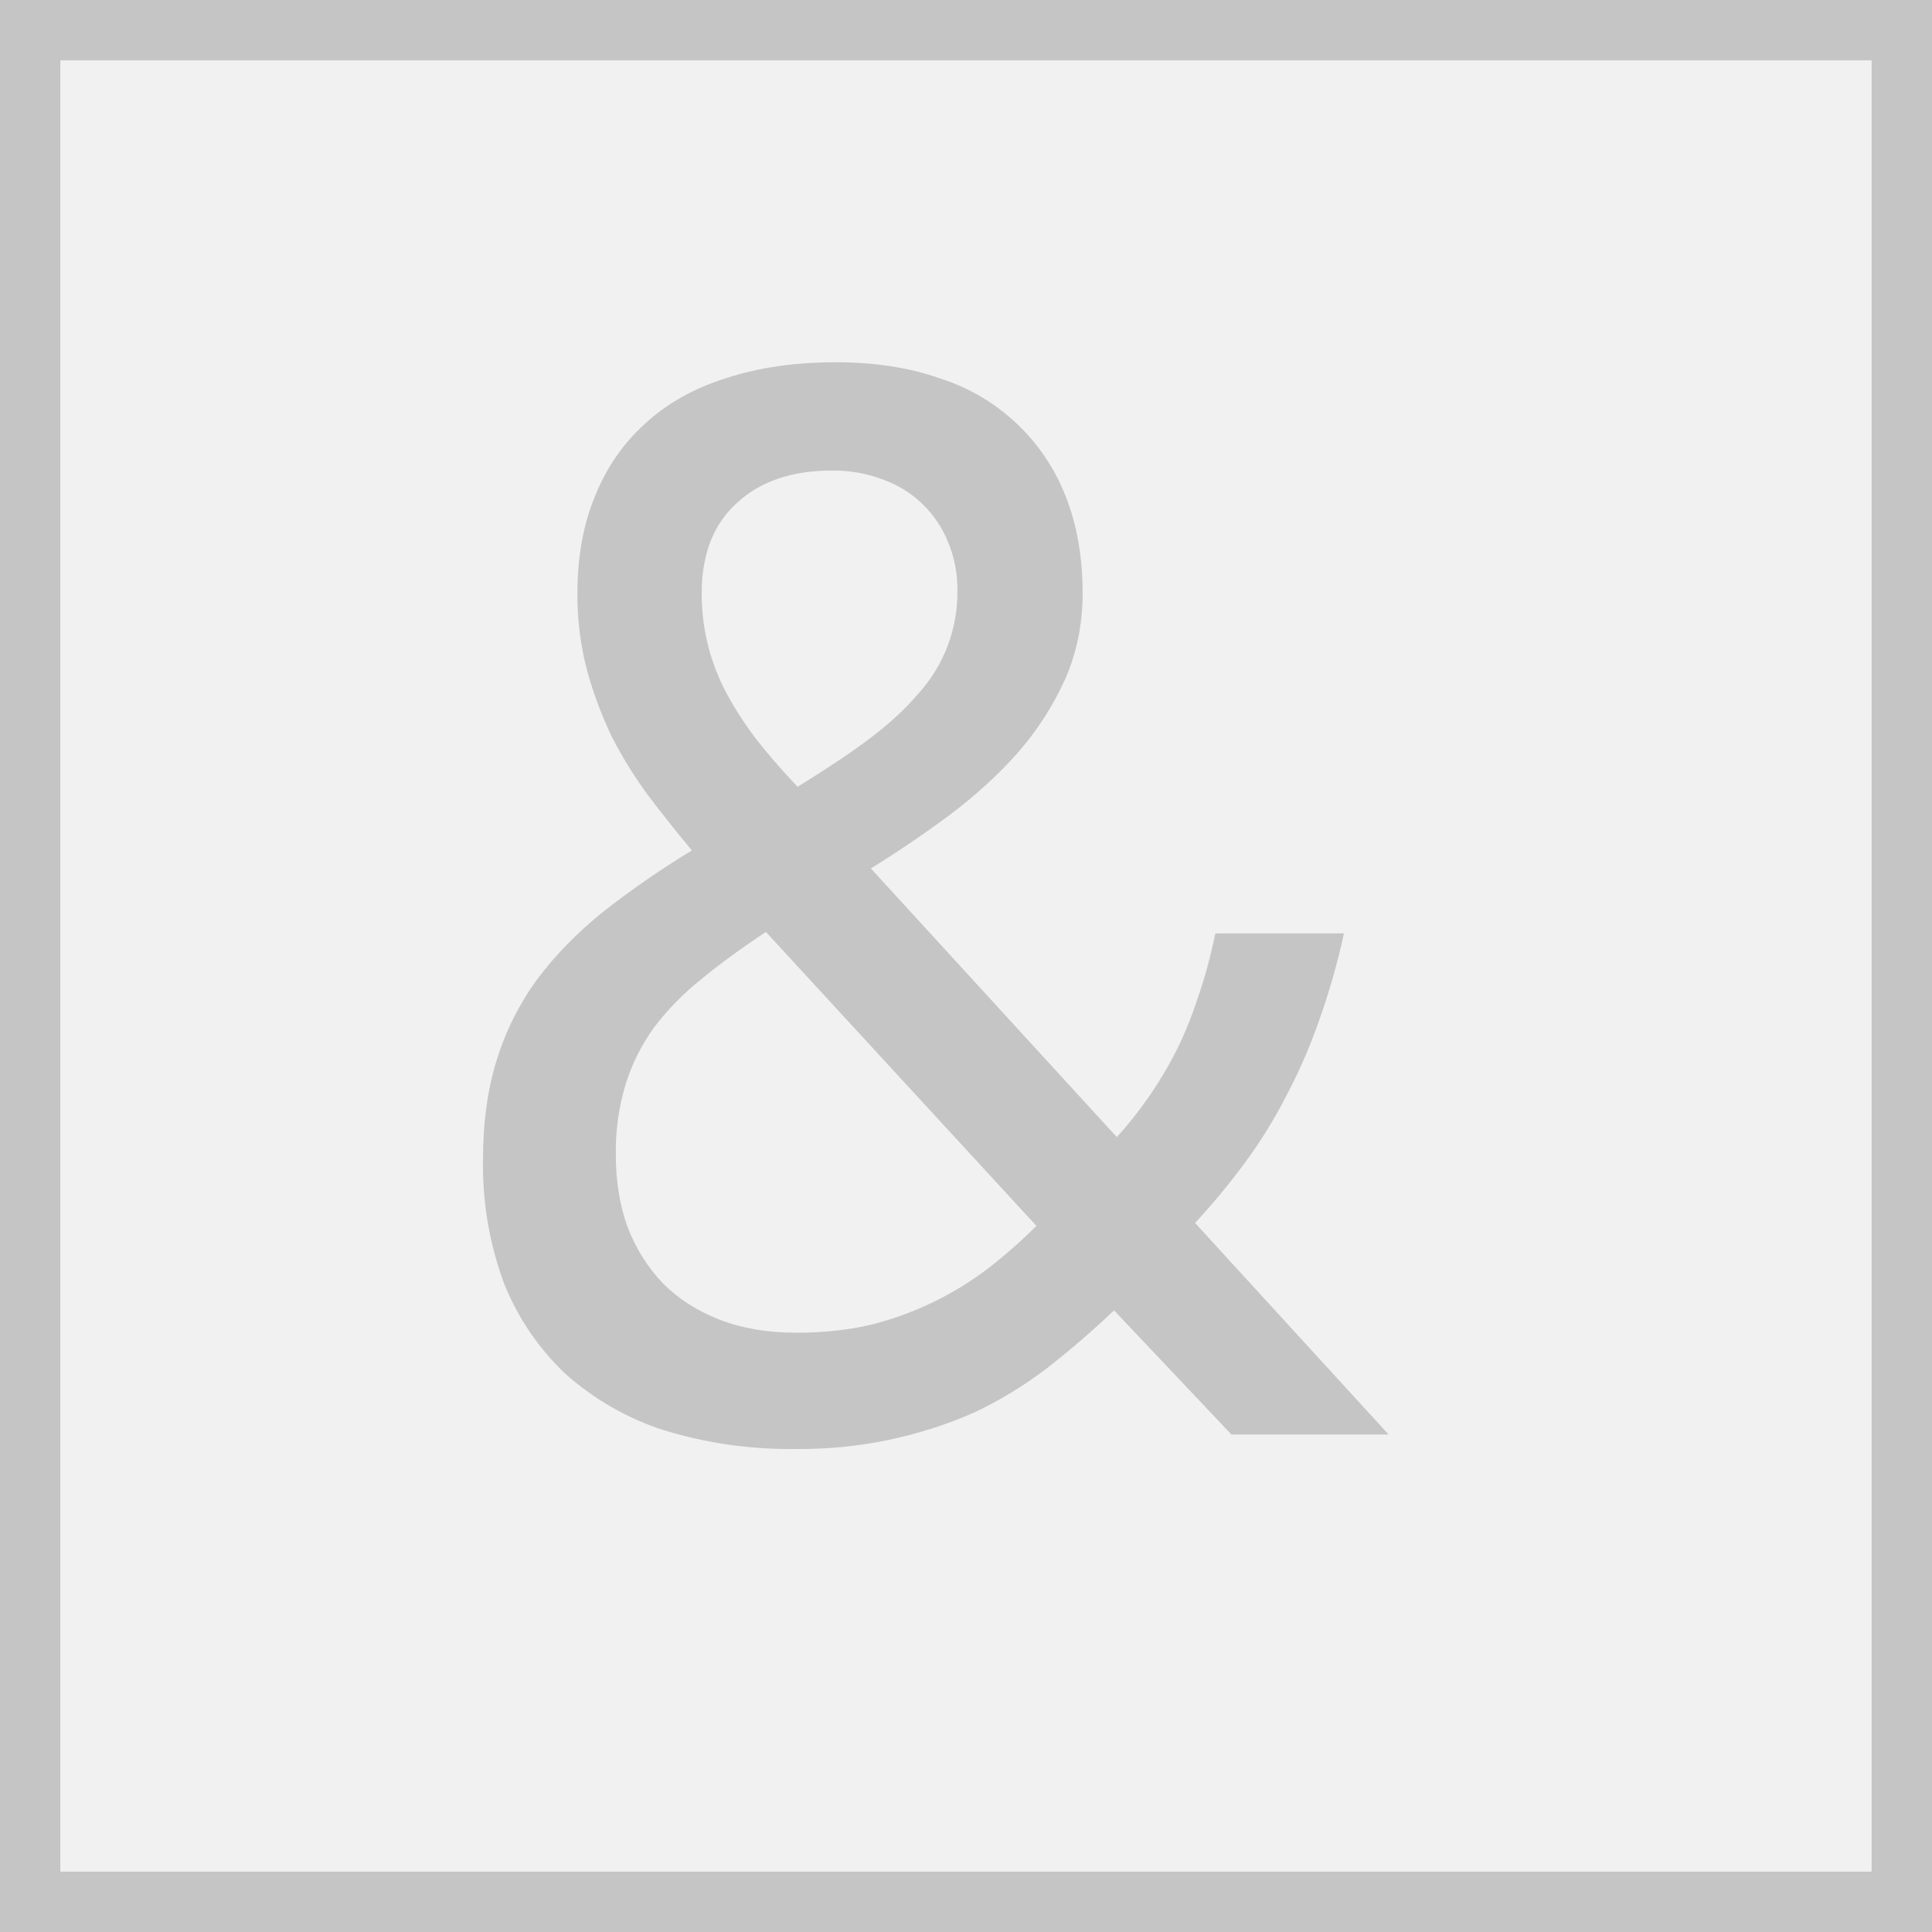
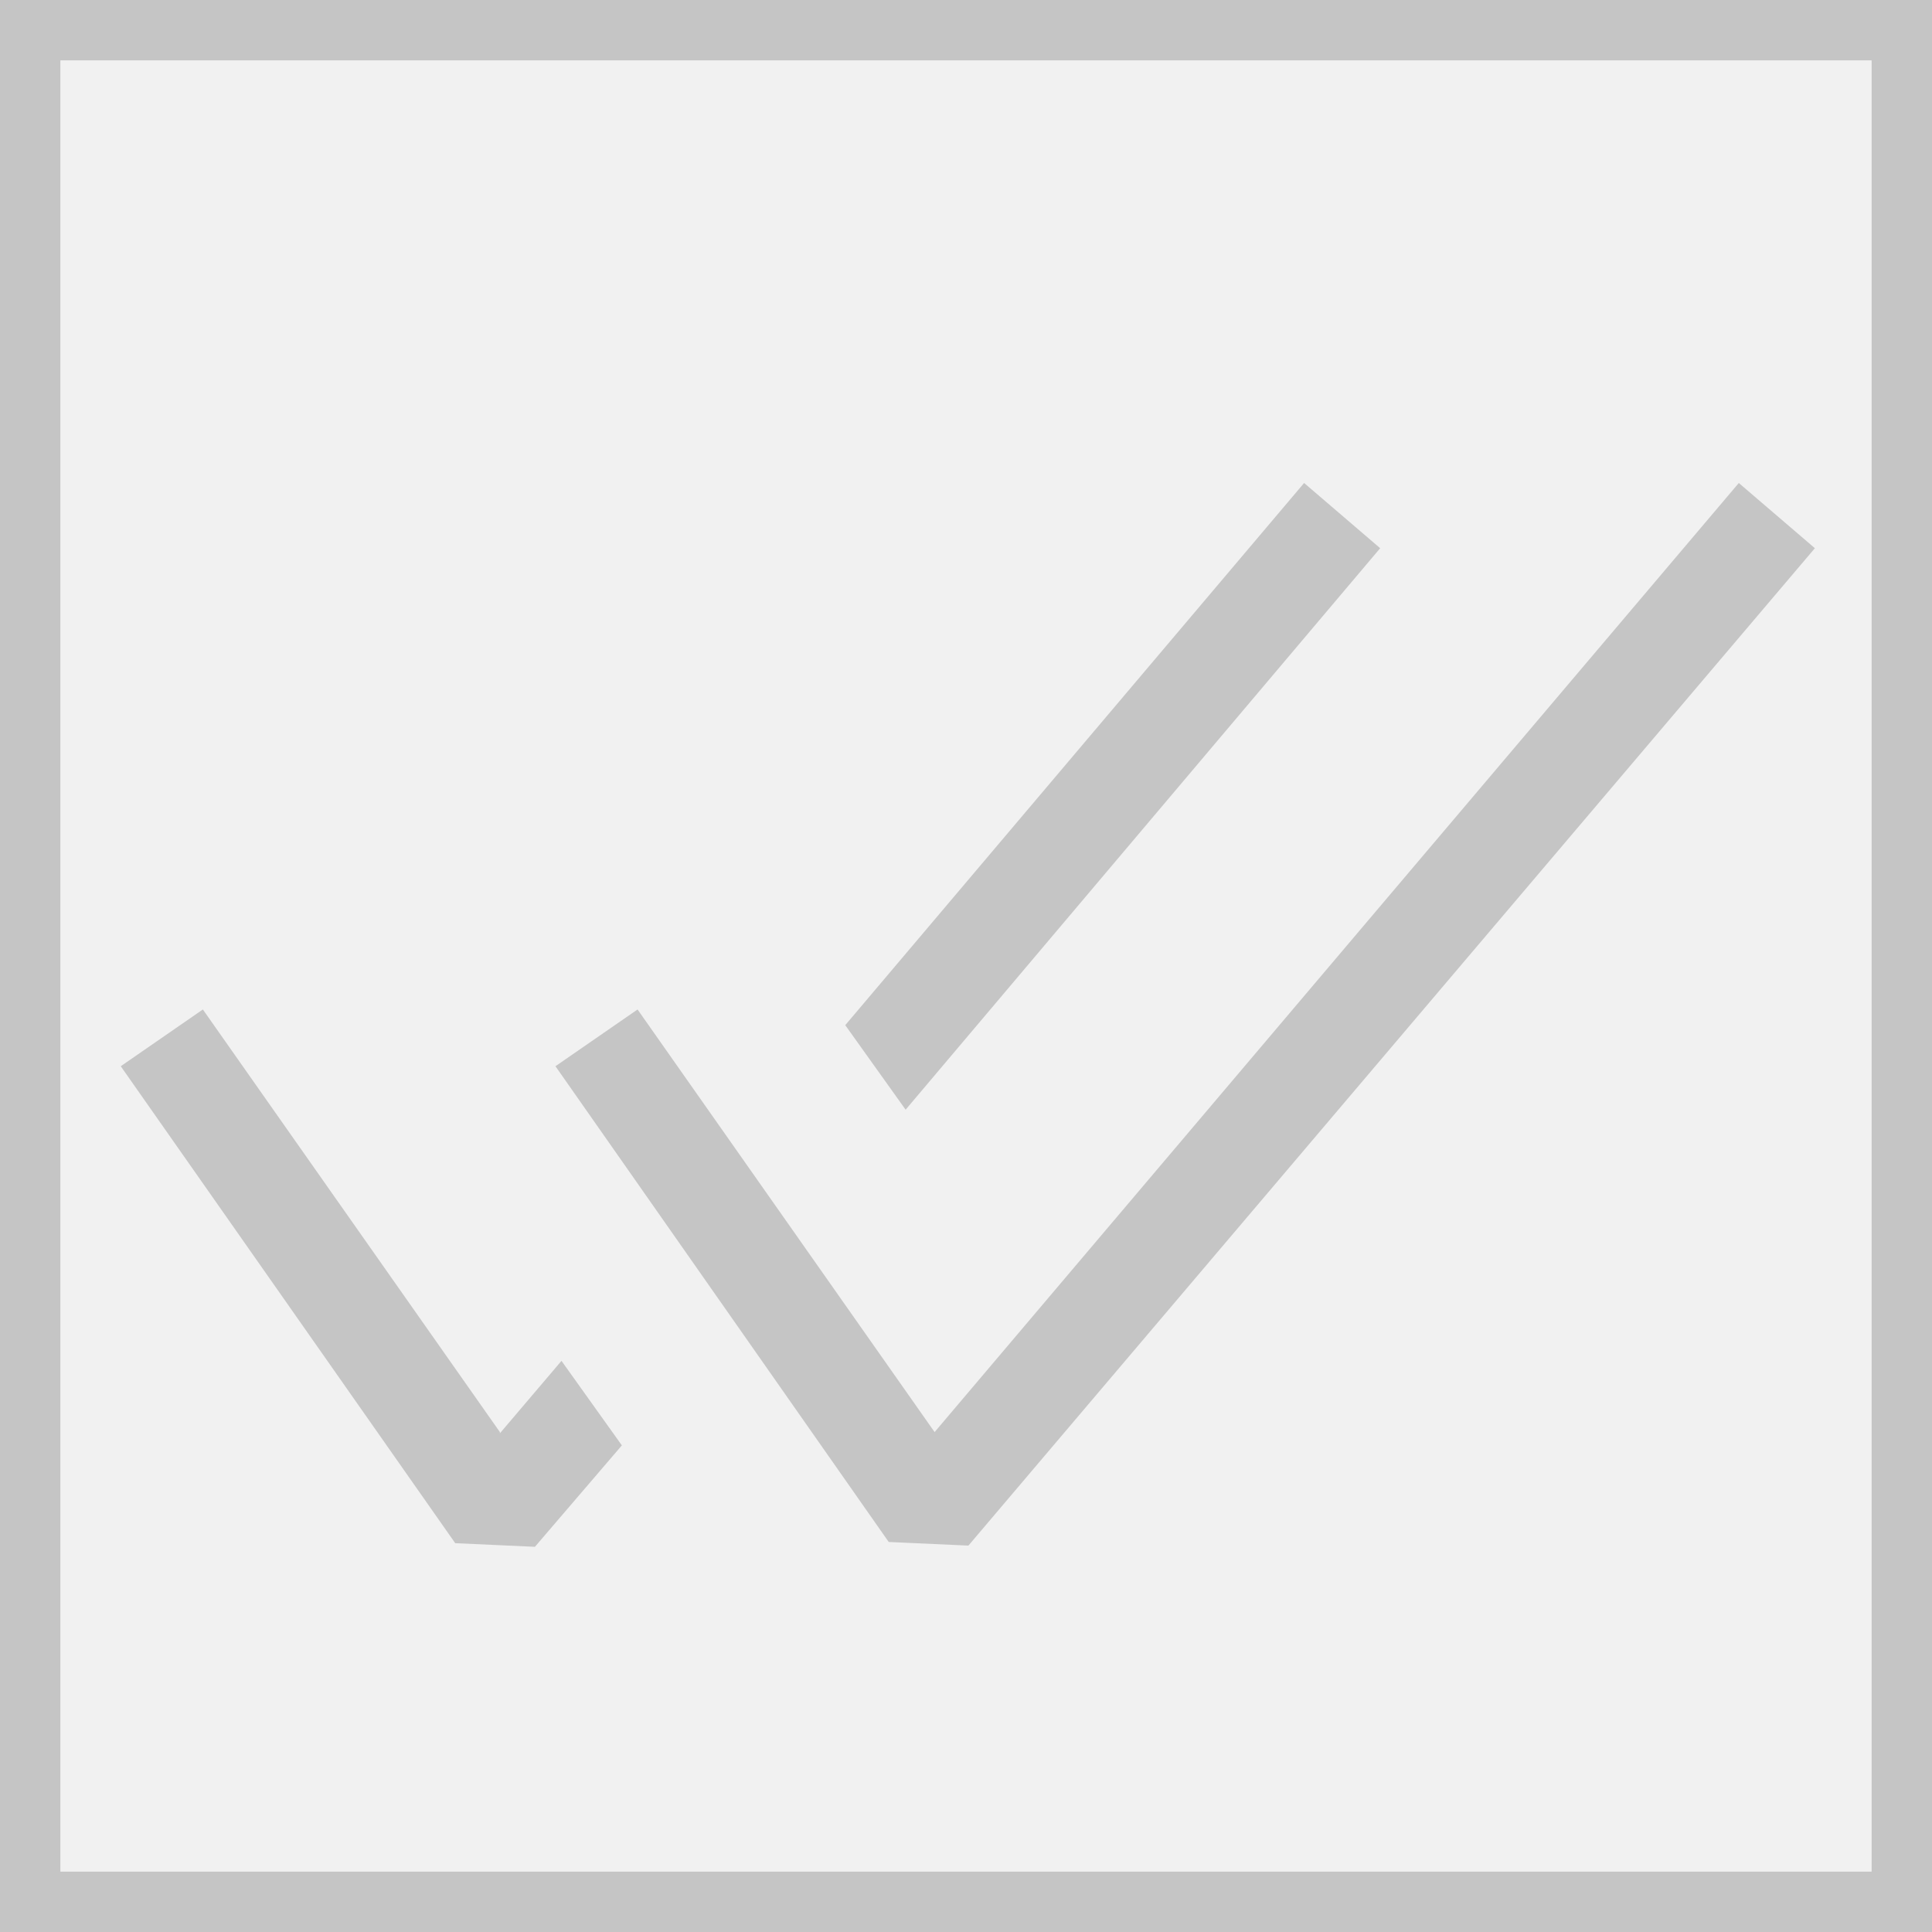
<svg xmlns="http://www.w3.org/2000/svg" width="16" height="16" fill="none" viewBox="0 0 16 16">
  <path fill="#fff" fill-opacity=".1" stroke="#C5C5C5" stroke-width=".5" d="M.25.25h15.5v15.5H.25z" />
-   <path fill="#C5C5C5" d="M5.811 4.914a1.748 1.748 0 0 0 .186.789c.065.128.148.26.248.395.1.131.22.27.36.418.227-.14.424-.27.59-.394.165-.124.302-.25.41-.377a1.248 1.248 0 0 0 .324-.855 1.01 1.01 0 0 0-.075-.395.909.909 0 0 0-.532-.52 1.143 1.143 0 0 0-.434-.078c-.332 0-.594.09-.787.27-.193.175-.29.424-.29.747zm.782 6.123c.223 0 .43-.022.619-.066a2.676 2.676 0 0 0 .978-.472c.139-.108.27-.223.393-.347l-2.24-2.434c-.2.132-.377.261-.532.389a2.244 2.244 0 0 0-.393.4 1.635 1.635 0 0 0-.237.473 1.912 1.912 0 0 0-.081.586c0 .215.032.415.098.598.07.18.168.335.295.467.127.127.284.227.469.299.185.071.395.107.63.107zM4 9.602c0-.311.039-.588.116-.831a2.27 2.27 0 0 1 .335-.664c.15-.2.332-.385.544-.556a7.35 7.35 0 0 1 .735-.508 13.39 13.39 0 0 1-.353-.443 3.563 3.563 0 0 1-.306-.49 3.282 3.282 0 0 1-.209-.557 2.438 2.438 0 0 1-.08-.64c0-.298.047-.565.144-.8.096-.24.235-.441.417-.605.18-.167.405-.293.67-.376.267-.088.57-.132.91-.132.32 0 .605.044.856.132a1.653 1.653 0 0 1 1.047.98c.093.236.14.503.14.802 0 .255-.049.492-.145.711a2.456 2.456 0 0 1-.388.604c-.162.184-.35.355-.561.515a9.266 9.266 0 0 1-.66.448l2.037 2.225a3.257 3.257 0 0 0 .503-.736c.066-.135.124-.281.174-.436.054-.156.1-.327.139-.515h1.065a5.77 5.77 0 0 1-.209.73 4.48 4.48 0 0 1-.272.622c-.1.195-.214.378-.341.55-.124.167-.26.333-.411.496L11.5 11.88h-1.302l-.972-1.028a7.43 7.43 0 0 1-.562.484c-.185.14-.382.26-.59.359A3.578 3.578 0 0 1 6.593 12a3.58 3.58 0 0 1-1.094-.155 2.271 2.271 0 0 1-.816-.467 2.11 2.11 0 0 1-.51-.753A2.817 2.817 0 0 1 4 9.602z" />
+   <path fill="#C5C5C5" d="m4.14 11.87.51-.6.5.7-.72.84-.66-.03L1 8.83l.68-.47 2.46 3.5Zm10.89-7.33L8.02 12.8l-.66-.03L4.6 8.83l.68-.47 2.46 3.5L14.4 4l.63.54Zm-3.6 0L7.5 9.19l-.5-.7L10.8 4l.63.54Z" />
</svg>
